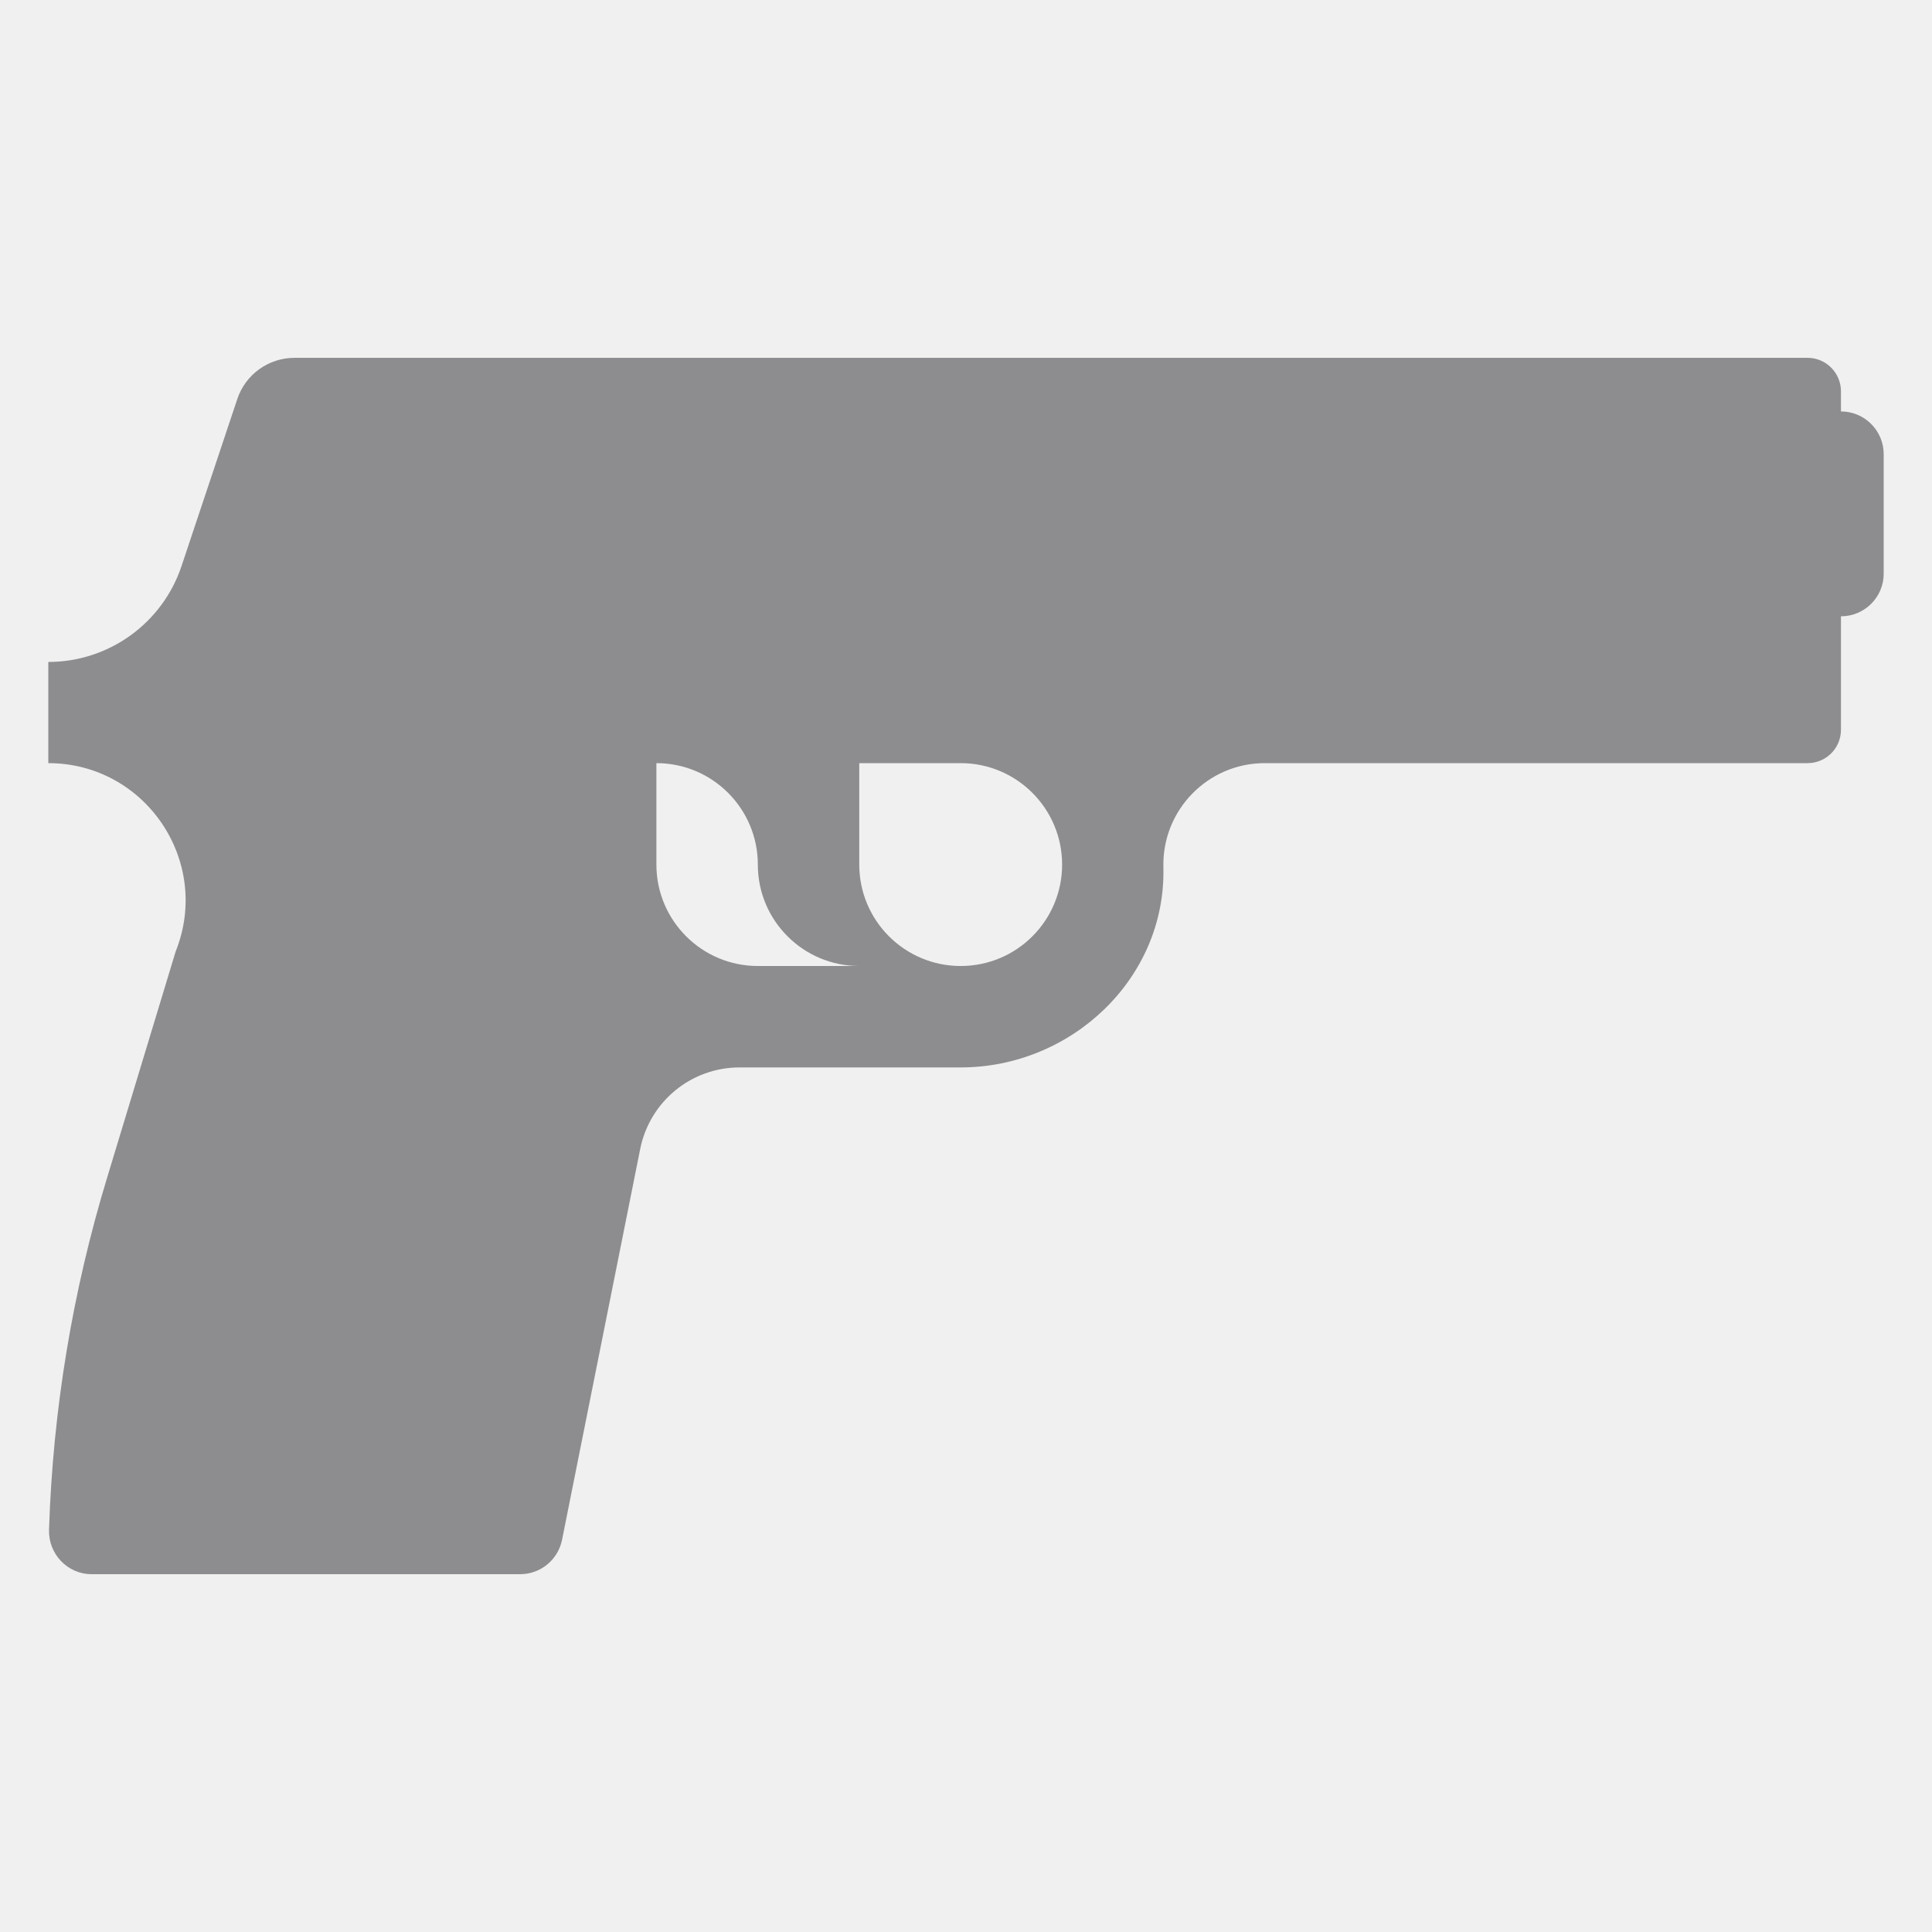
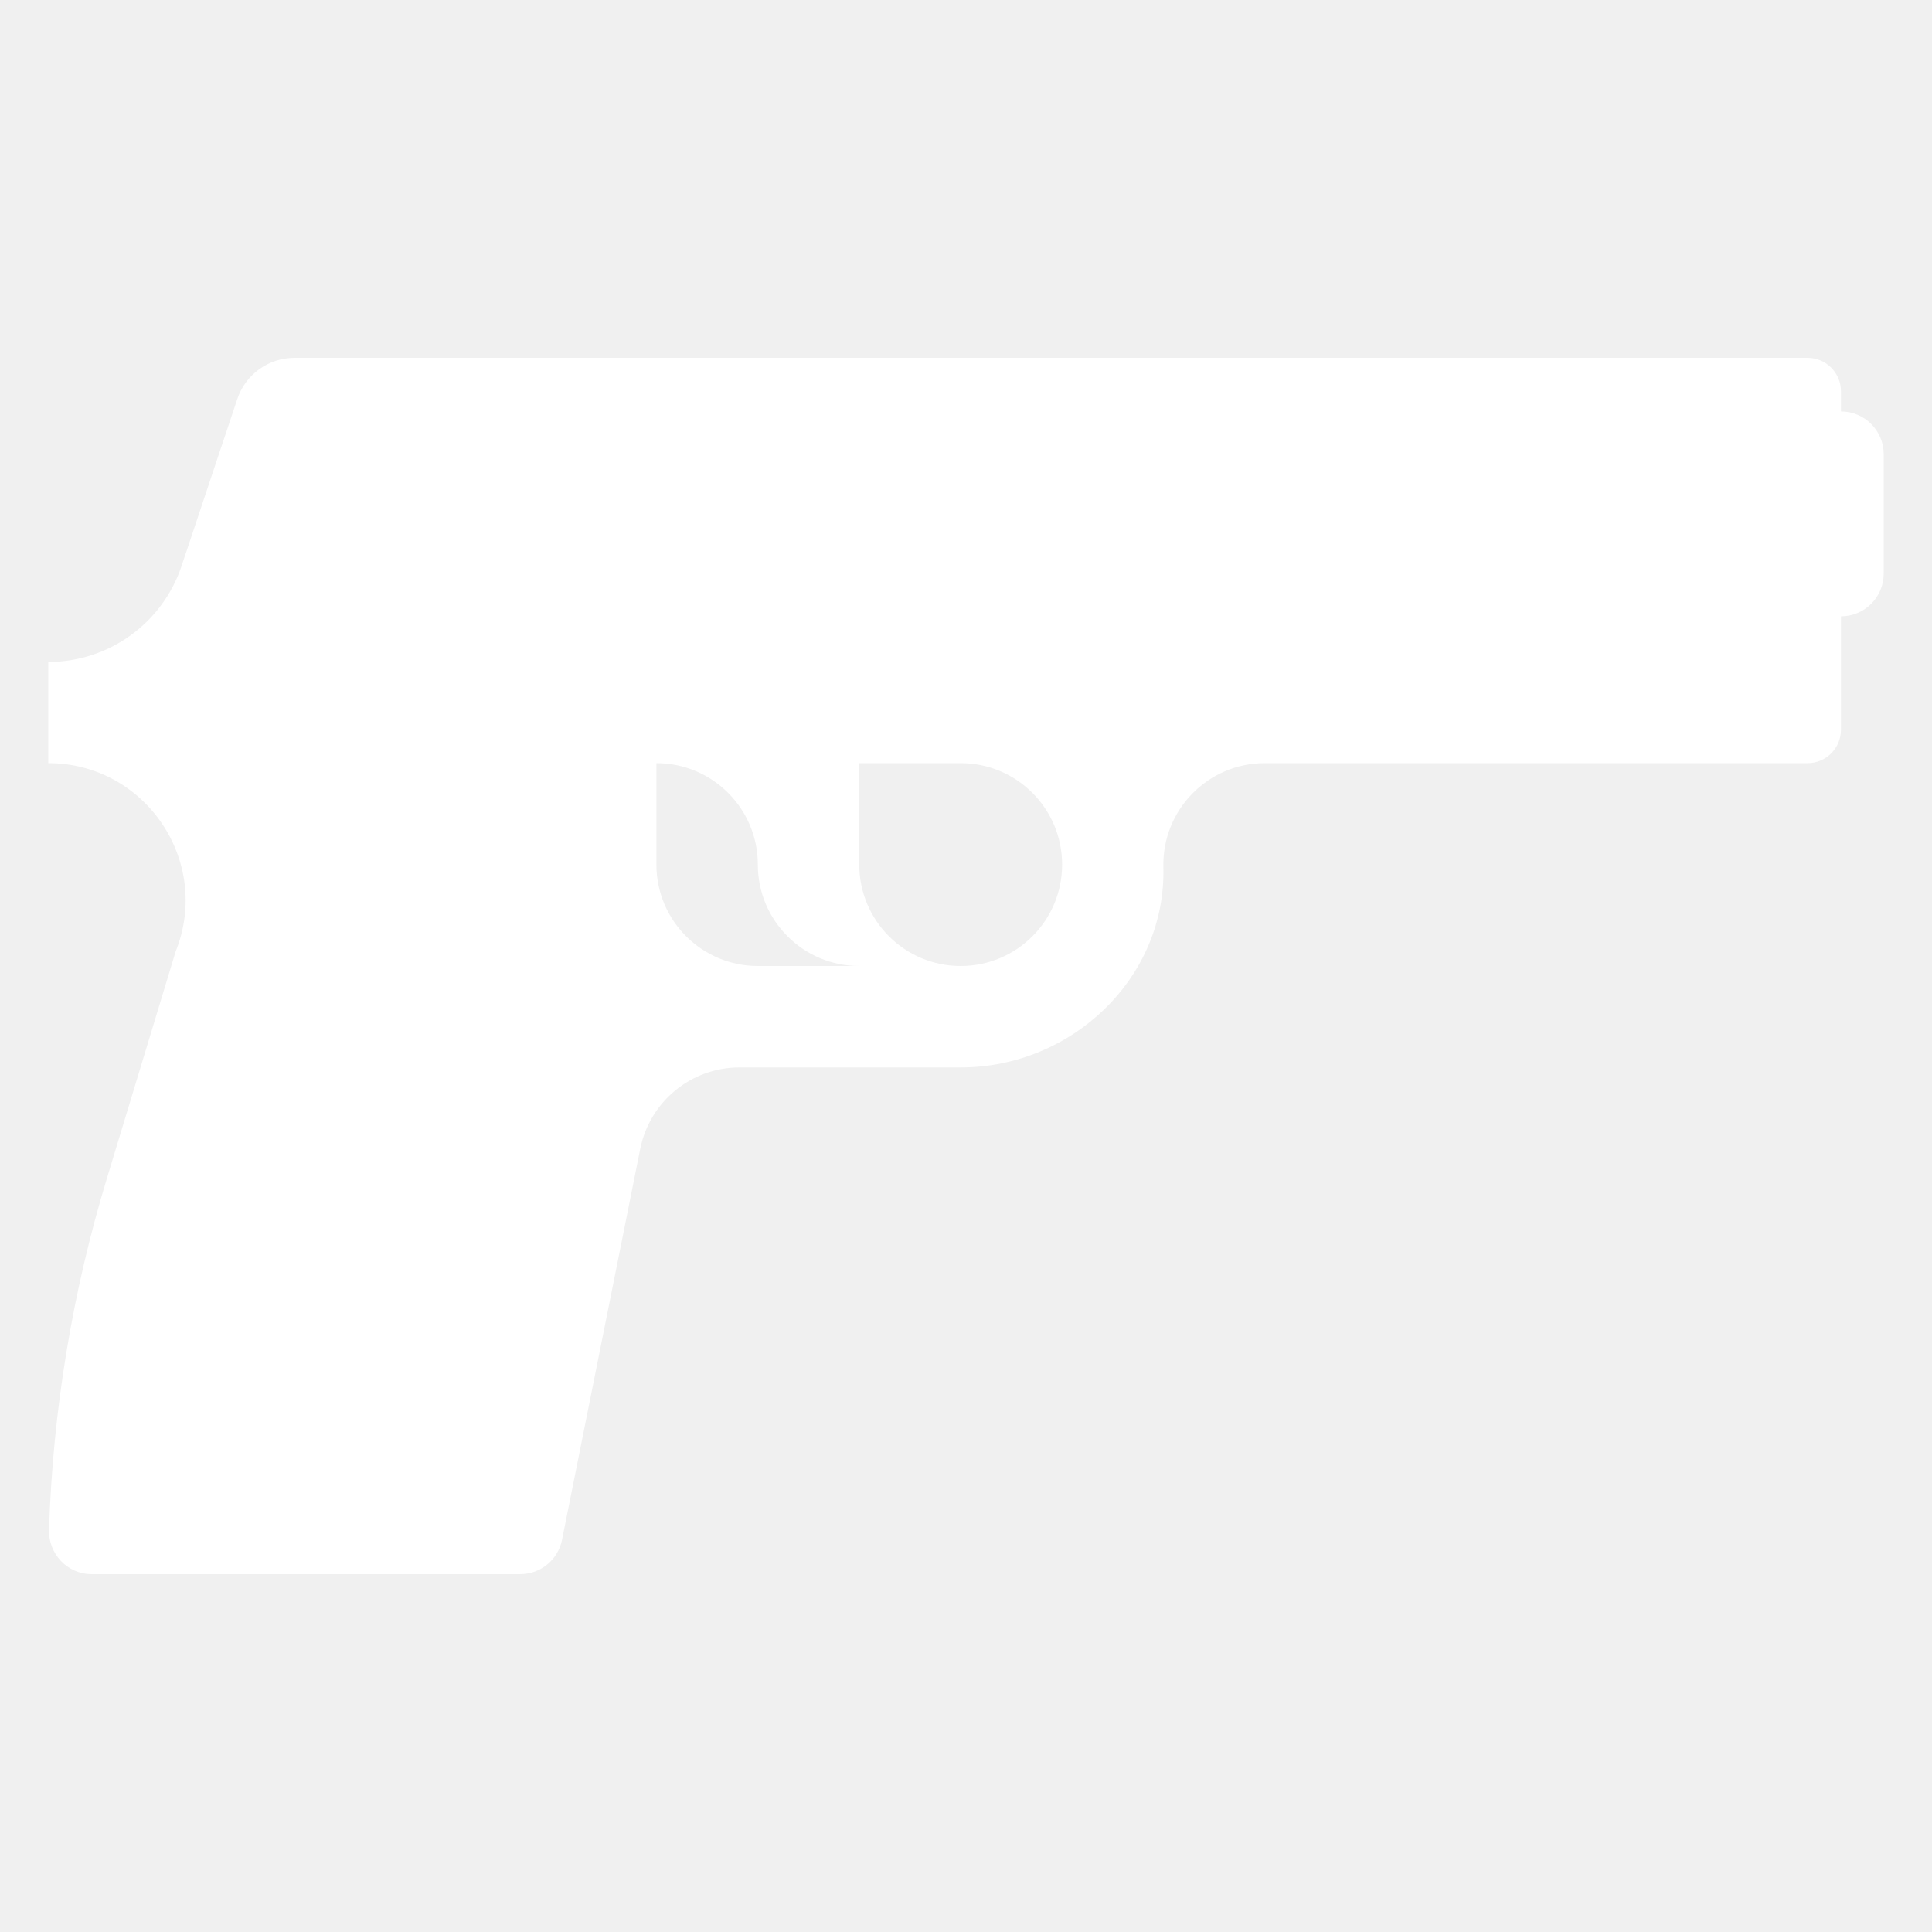
<svg xmlns="http://www.w3.org/2000/svg" width="24" height="24" viewBox="0 0 24 24" fill="none">
-   <path d="M22.869 5.111V4.861C22.869 4.631 22.683 4.445 22.454 4.445H3.66C3.336 4.445 3.049 4.651 2.947 4.959L2.256 7.029C2.019 7.741 1.353 8.223 0.6 8.223V9.48C1.806 9.48 2.631 10.7 2.182 11.82L1.331 14.628C0.899 16.048 0.657 17.519 0.609 19.001C0.599 19.303 0.837 19.555 1.139 19.555H6.462C6.715 19.555 6.932 19.376 6.982 19.128L7.953 14.272C8.072 13.682 8.587 13.26 9.187 13.26L11.934 13.26C13.312 13.26 14.486 12.151 14.452 10.774C14.434 10.062 15.005 9.48 15.711 9.48H22.454C22.683 9.48 22.869 9.296 22.869 9.065V7.656C23.162 7.656 23.4 7.419 23.4 7.126V5.642C23.4 5.349 23.162 5.111 22.869 5.111ZM9.414 12C8.719 12 8.154 11.436 8.154 10.74V9.48C8.85 9.48 9.414 10.045 9.414 10.74C9.414 11.088 9.554 11.402 9.783 11.631C10.012 11.86 10.326 12 10.674 12H9.414ZM11.934 12C11.238 12 10.674 11.436 10.674 10.74V9.48H11.934C12.63 9.48 13.194 10.045 13.194 10.74C13.194 11.436 12.63 12 11.934 12Z" fill="#8D8D8F" />
+   <path d="M22.869 5.111V4.861C22.869 4.631 22.683 4.445 22.454 4.445H3.66C3.336 4.445 3.049 4.651 2.947 4.959L2.256 7.029C2.019 7.741 1.353 8.223 0.6 8.223V9.48C1.806 9.48 2.631 10.7 2.182 11.82L1.331 14.628C0.899 16.048 0.657 17.519 0.609 19.001C0.599 19.303 0.837 19.555 1.139 19.555H6.462C6.715 19.555 6.932 19.376 6.982 19.128L7.953 14.272C8.072 13.682 8.587 13.26 9.187 13.26H11.934C13.312 13.26 14.486 12.151 14.452 10.774C14.434 10.062 15.005 9.48 15.711 9.48H22.454C22.683 9.48 22.869 9.296 22.869 9.065V7.656C23.162 7.656 23.4 7.419 23.4 7.126V5.642C23.4 5.349 23.162 5.111 22.869 5.111ZM9.414 12C8.719 12 8.154 11.436 8.154 10.74V9.48C8.85 9.48 9.414 10.045 9.414 10.74C9.414 11.088 9.554 11.402 9.783 11.631C10.012 11.86 10.326 12 10.674 12H9.414ZM11.934 12C11.238 12 10.674 11.436 10.674 10.74V9.48H11.934C12.63 9.48 13.194 10.045 13.194 10.74C13.194 11.436 12.63 12 11.934 12Z" fill="white" />
</svg>
